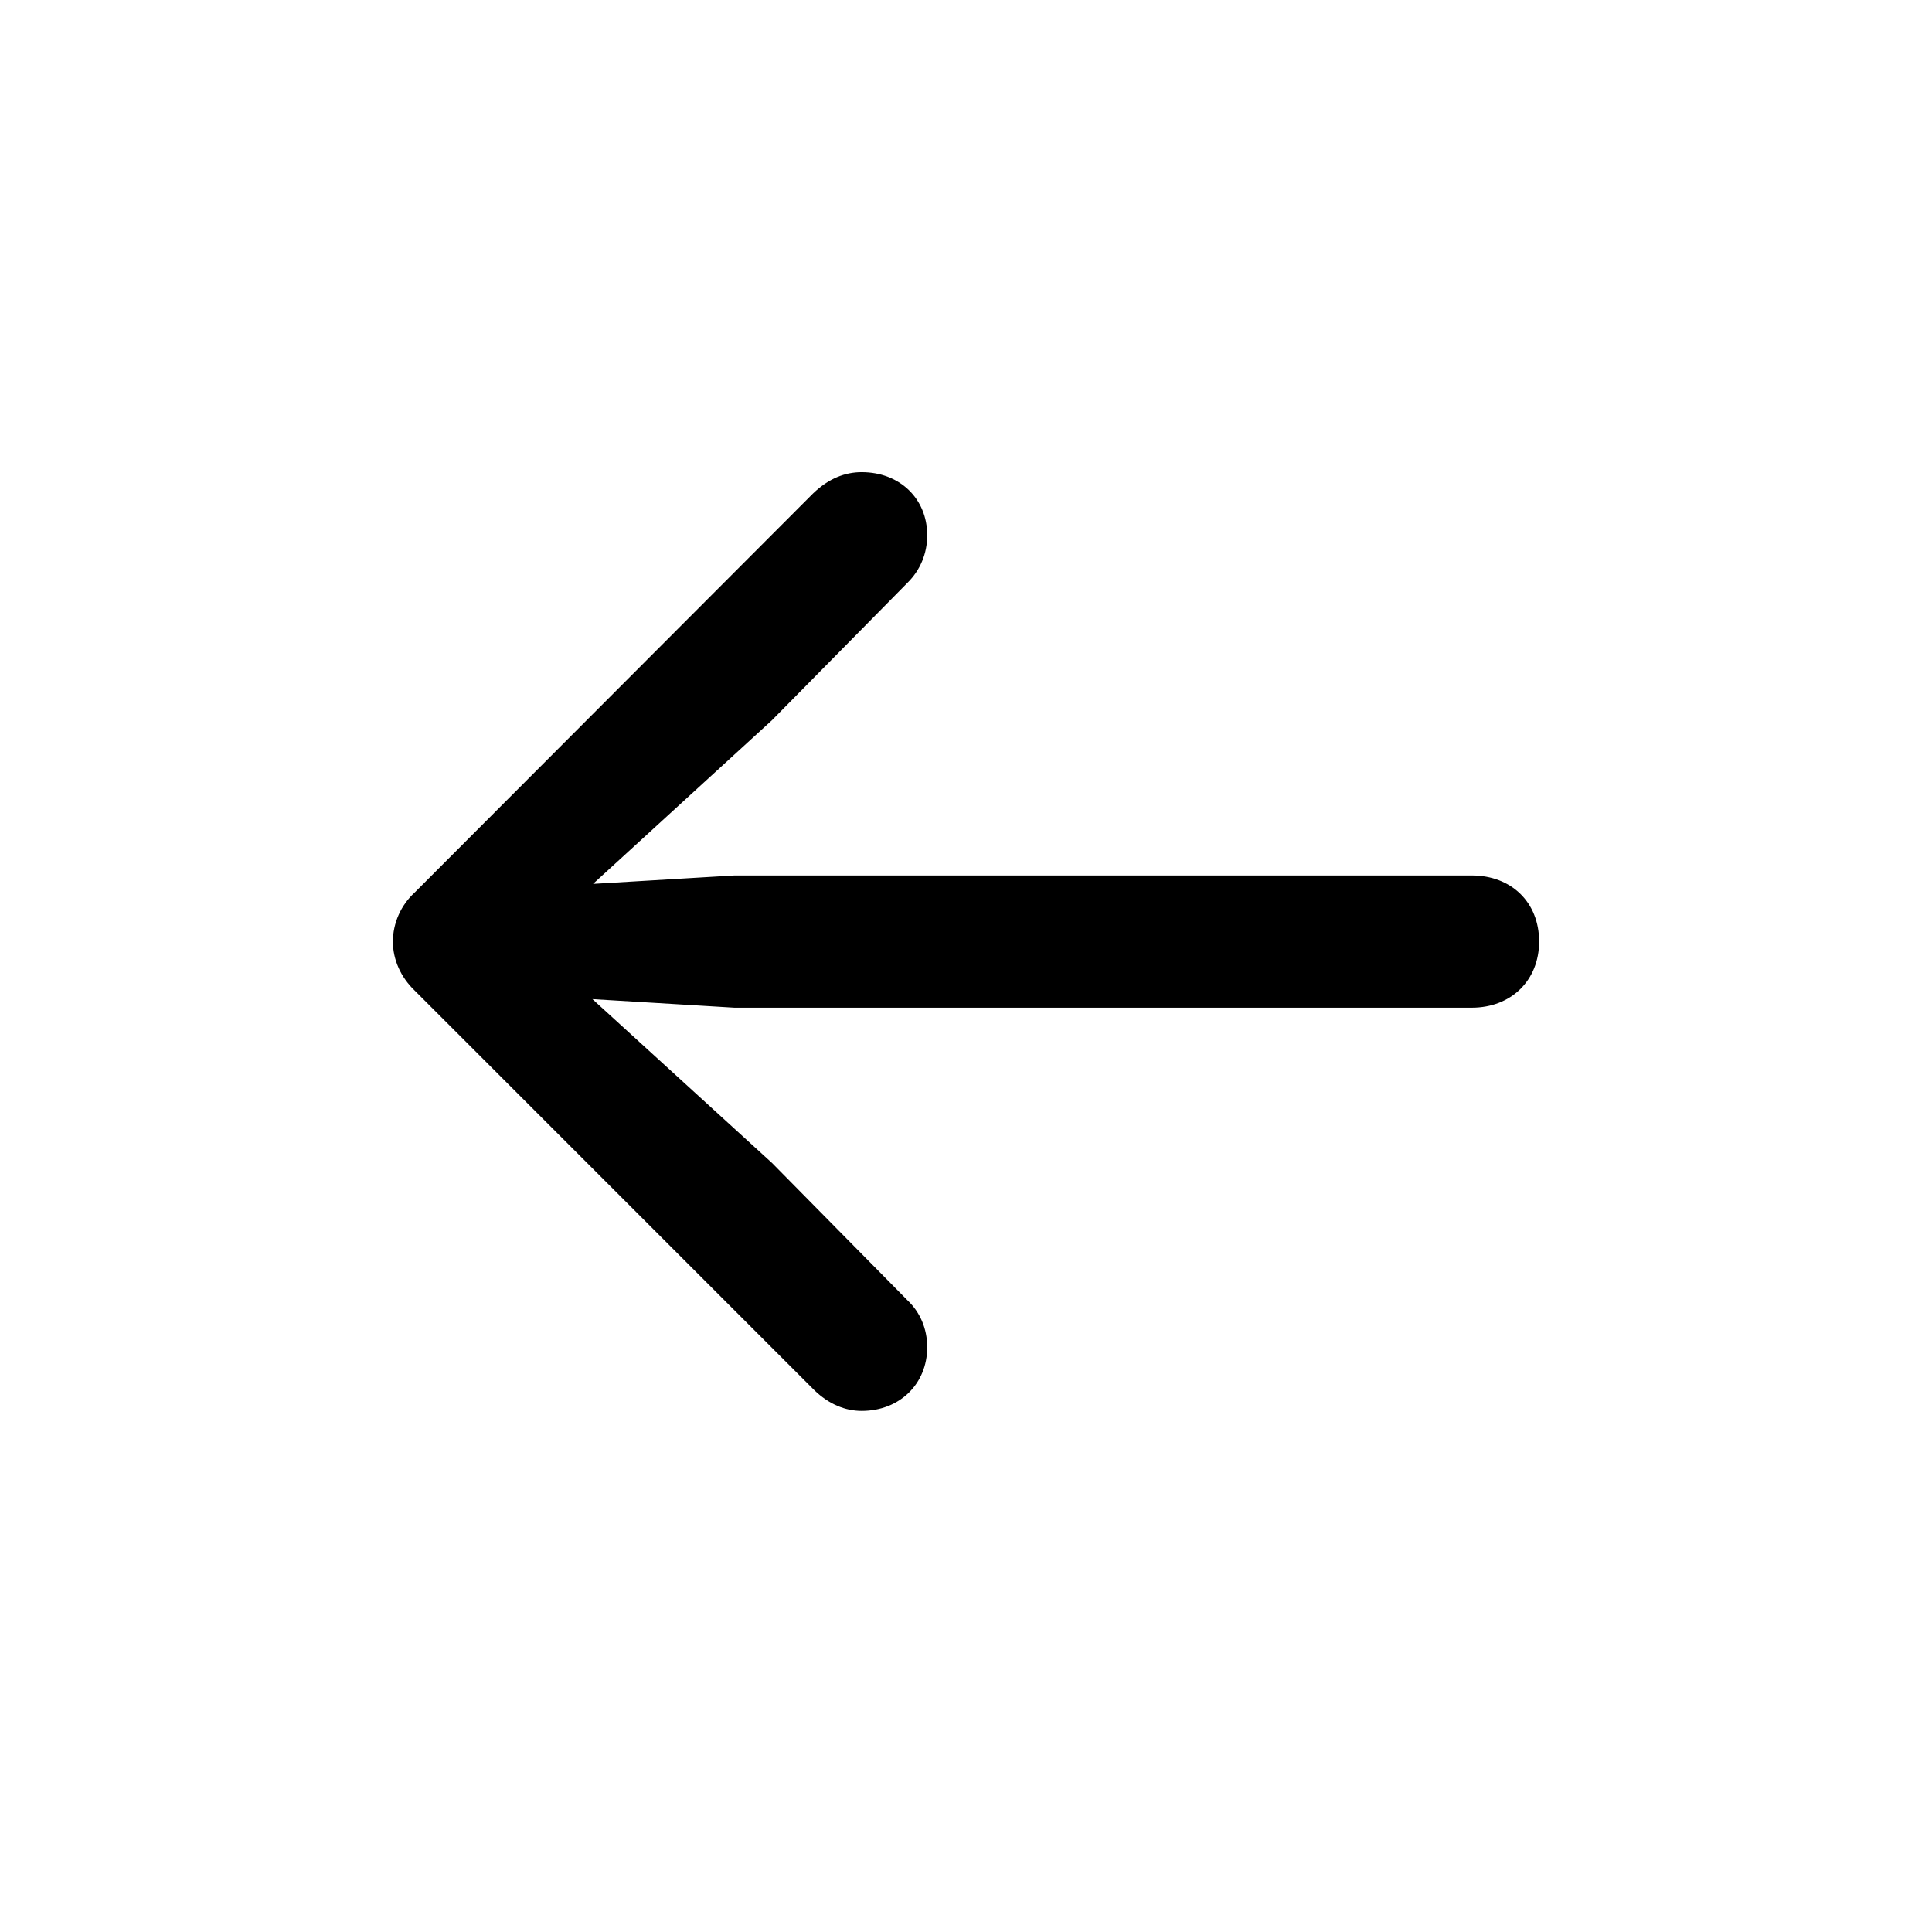
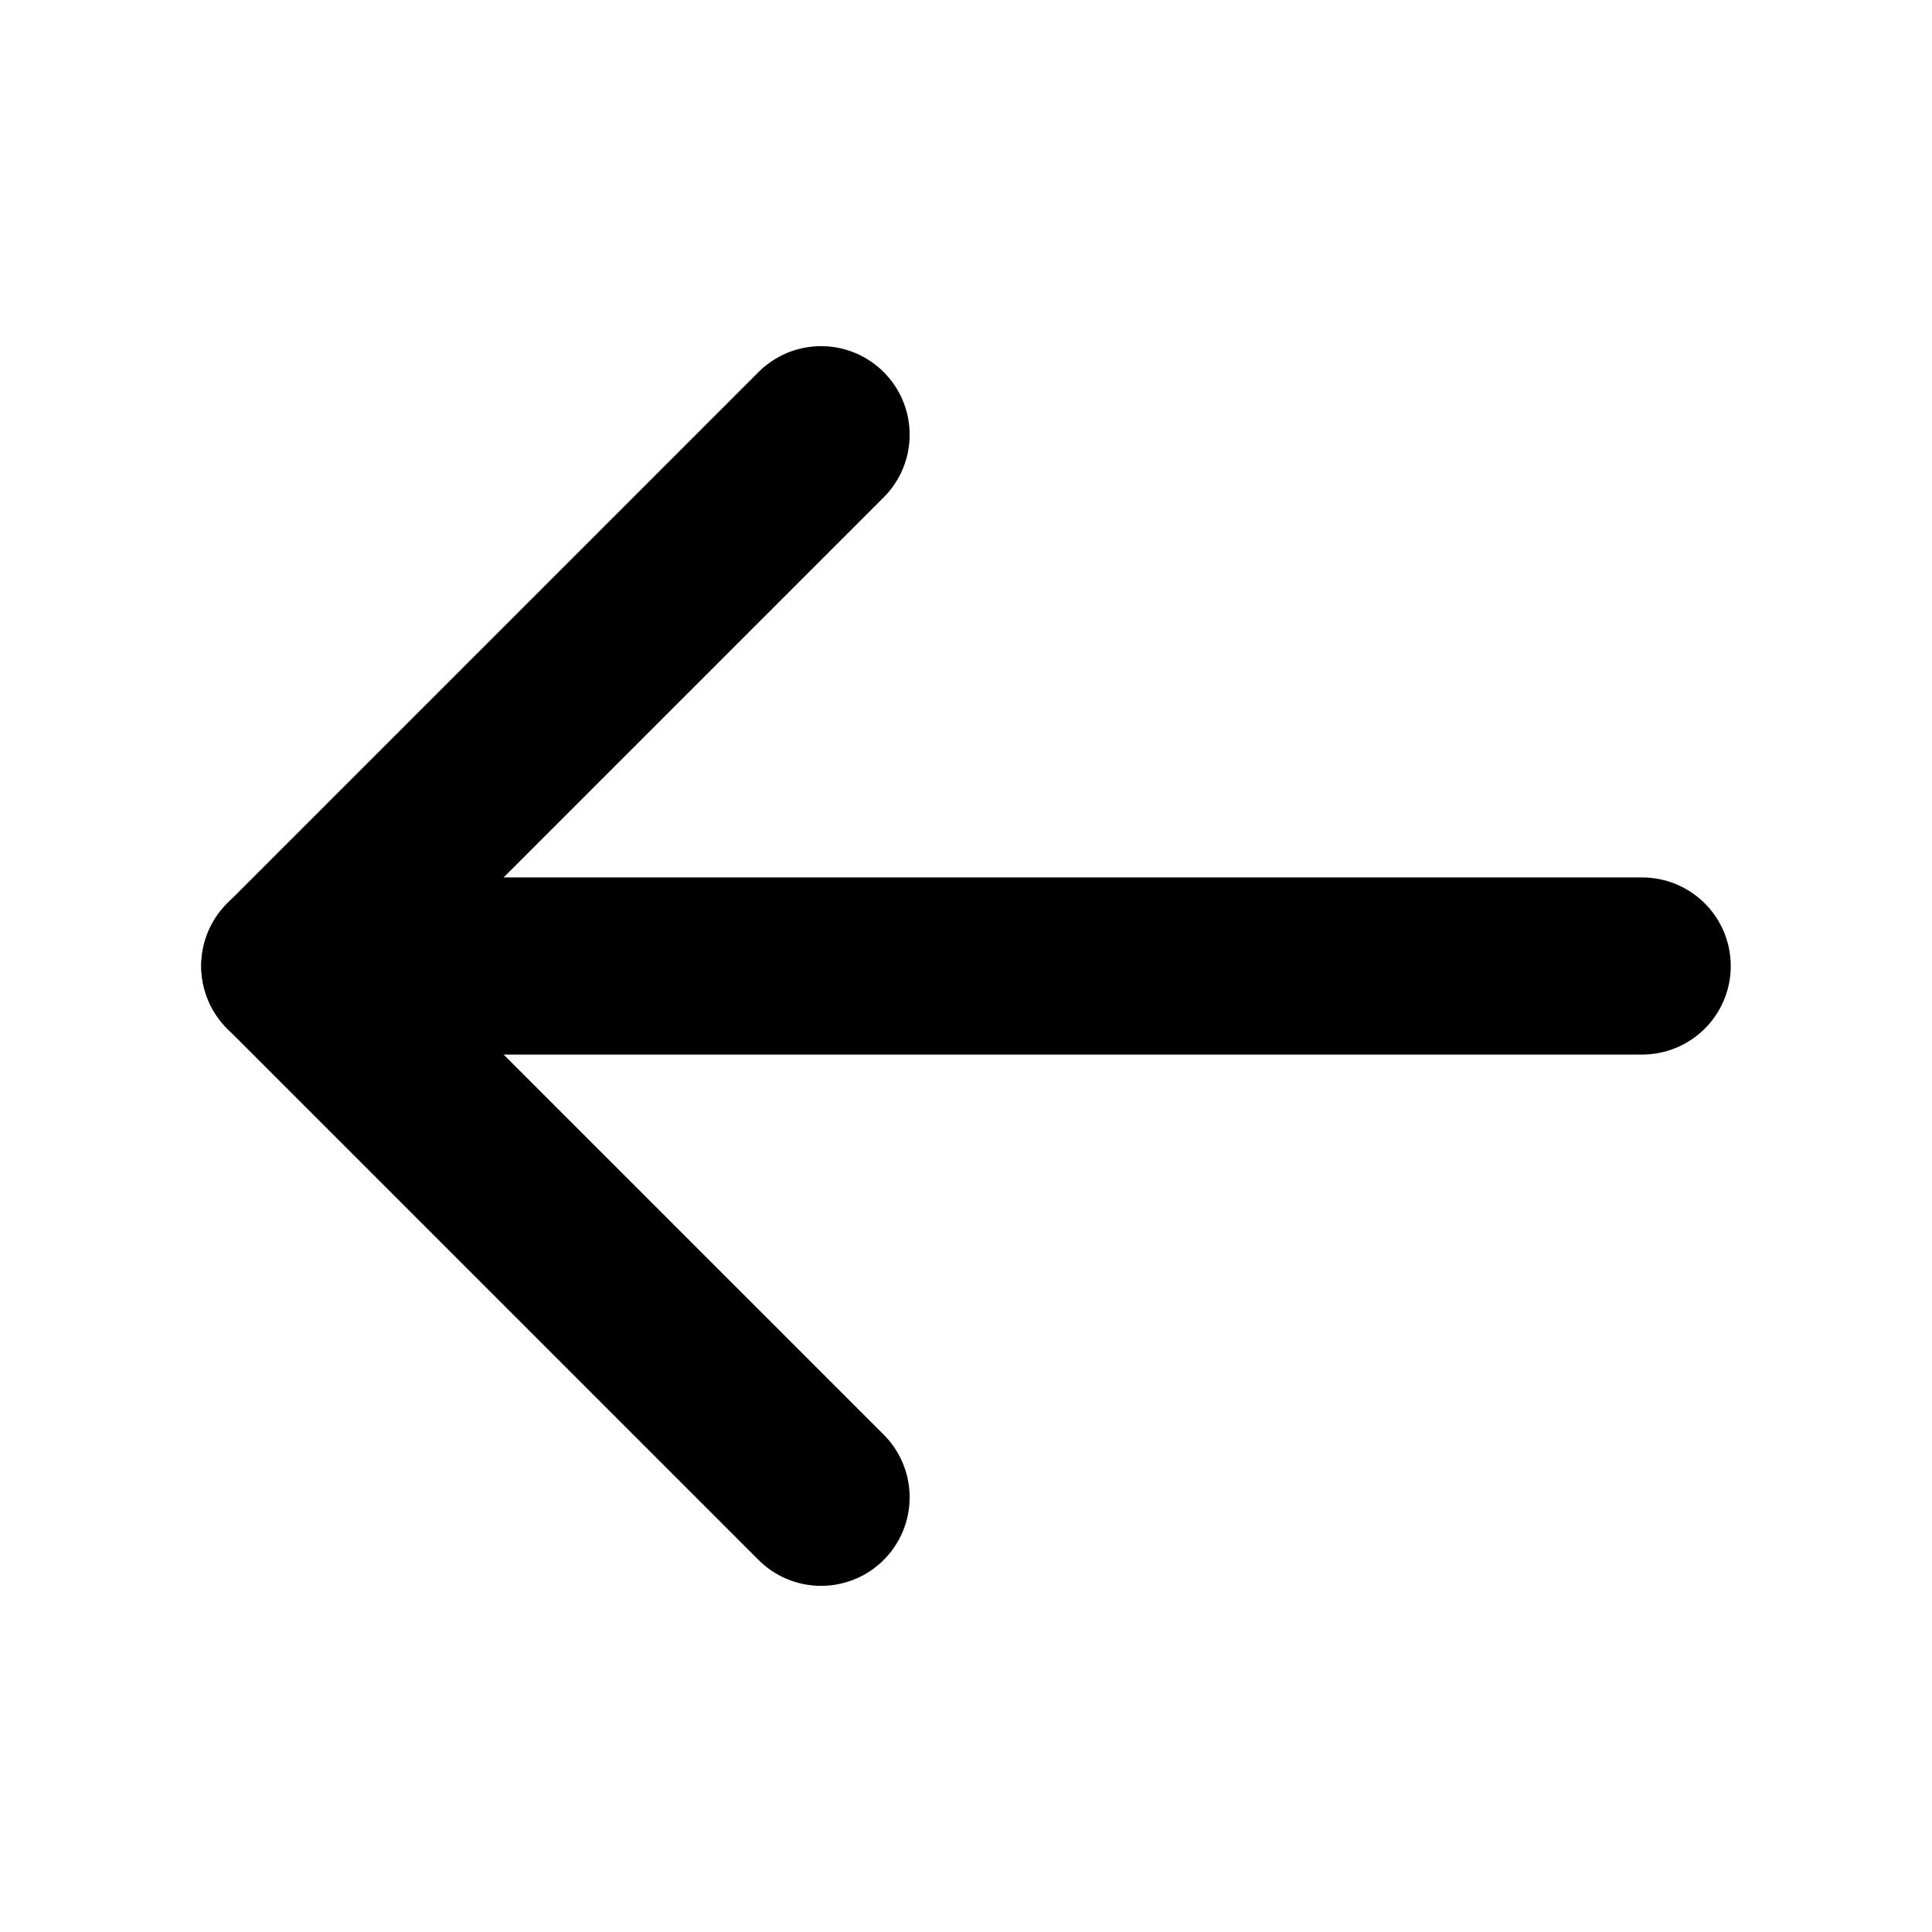
- <svg xmlns="http://www.w3.org/2000/svg" viewBox="0 0 28 28" fill="none">
-   <path d="M5.694 13.646C5.694 13.909 5.809 14.164 6.011 14.357L11.803 20.149C12.014 20.352 12.251 20.448 12.488 20.448C13.042 20.448 13.438 20.053 13.438 19.525C13.438 19.253 13.332 19.016 13.156 18.849L11.188 16.854L8.586 14.48L10.643 14.604H21.33C21.901 14.604 22.306 14.208 22.306 13.646C22.306 13.074 21.901 12.688 21.33 12.688H10.643L8.595 12.81L11.188 10.438L13.156 8.442C13.332 8.267 13.438 8.029 13.438 7.757C13.438 7.229 13.042 6.843 12.488 6.843C12.251 6.843 12.014 6.931 11.785 7.15L6.011 12.934C5.809 13.118 5.694 13.382 5.694 13.646Z" fill="currentColor" />
+ <svg xmlns="http://www.w3.org/2000/svg" viewBox="0 0 24 24" width="24" height="24" fill="none">
+   <path d="M20.4 12H3.6" stroke="currentColor" stroke-width="2.2" stroke-linecap="round" stroke-linejoin="round" />
+   <path d="M10.2 5.4 3.6 12l6.6 6.6" stroke="currentColor" stroke-width="2.2" stroke-linecap="round" stroke-linejoin="round" />
</svg>
